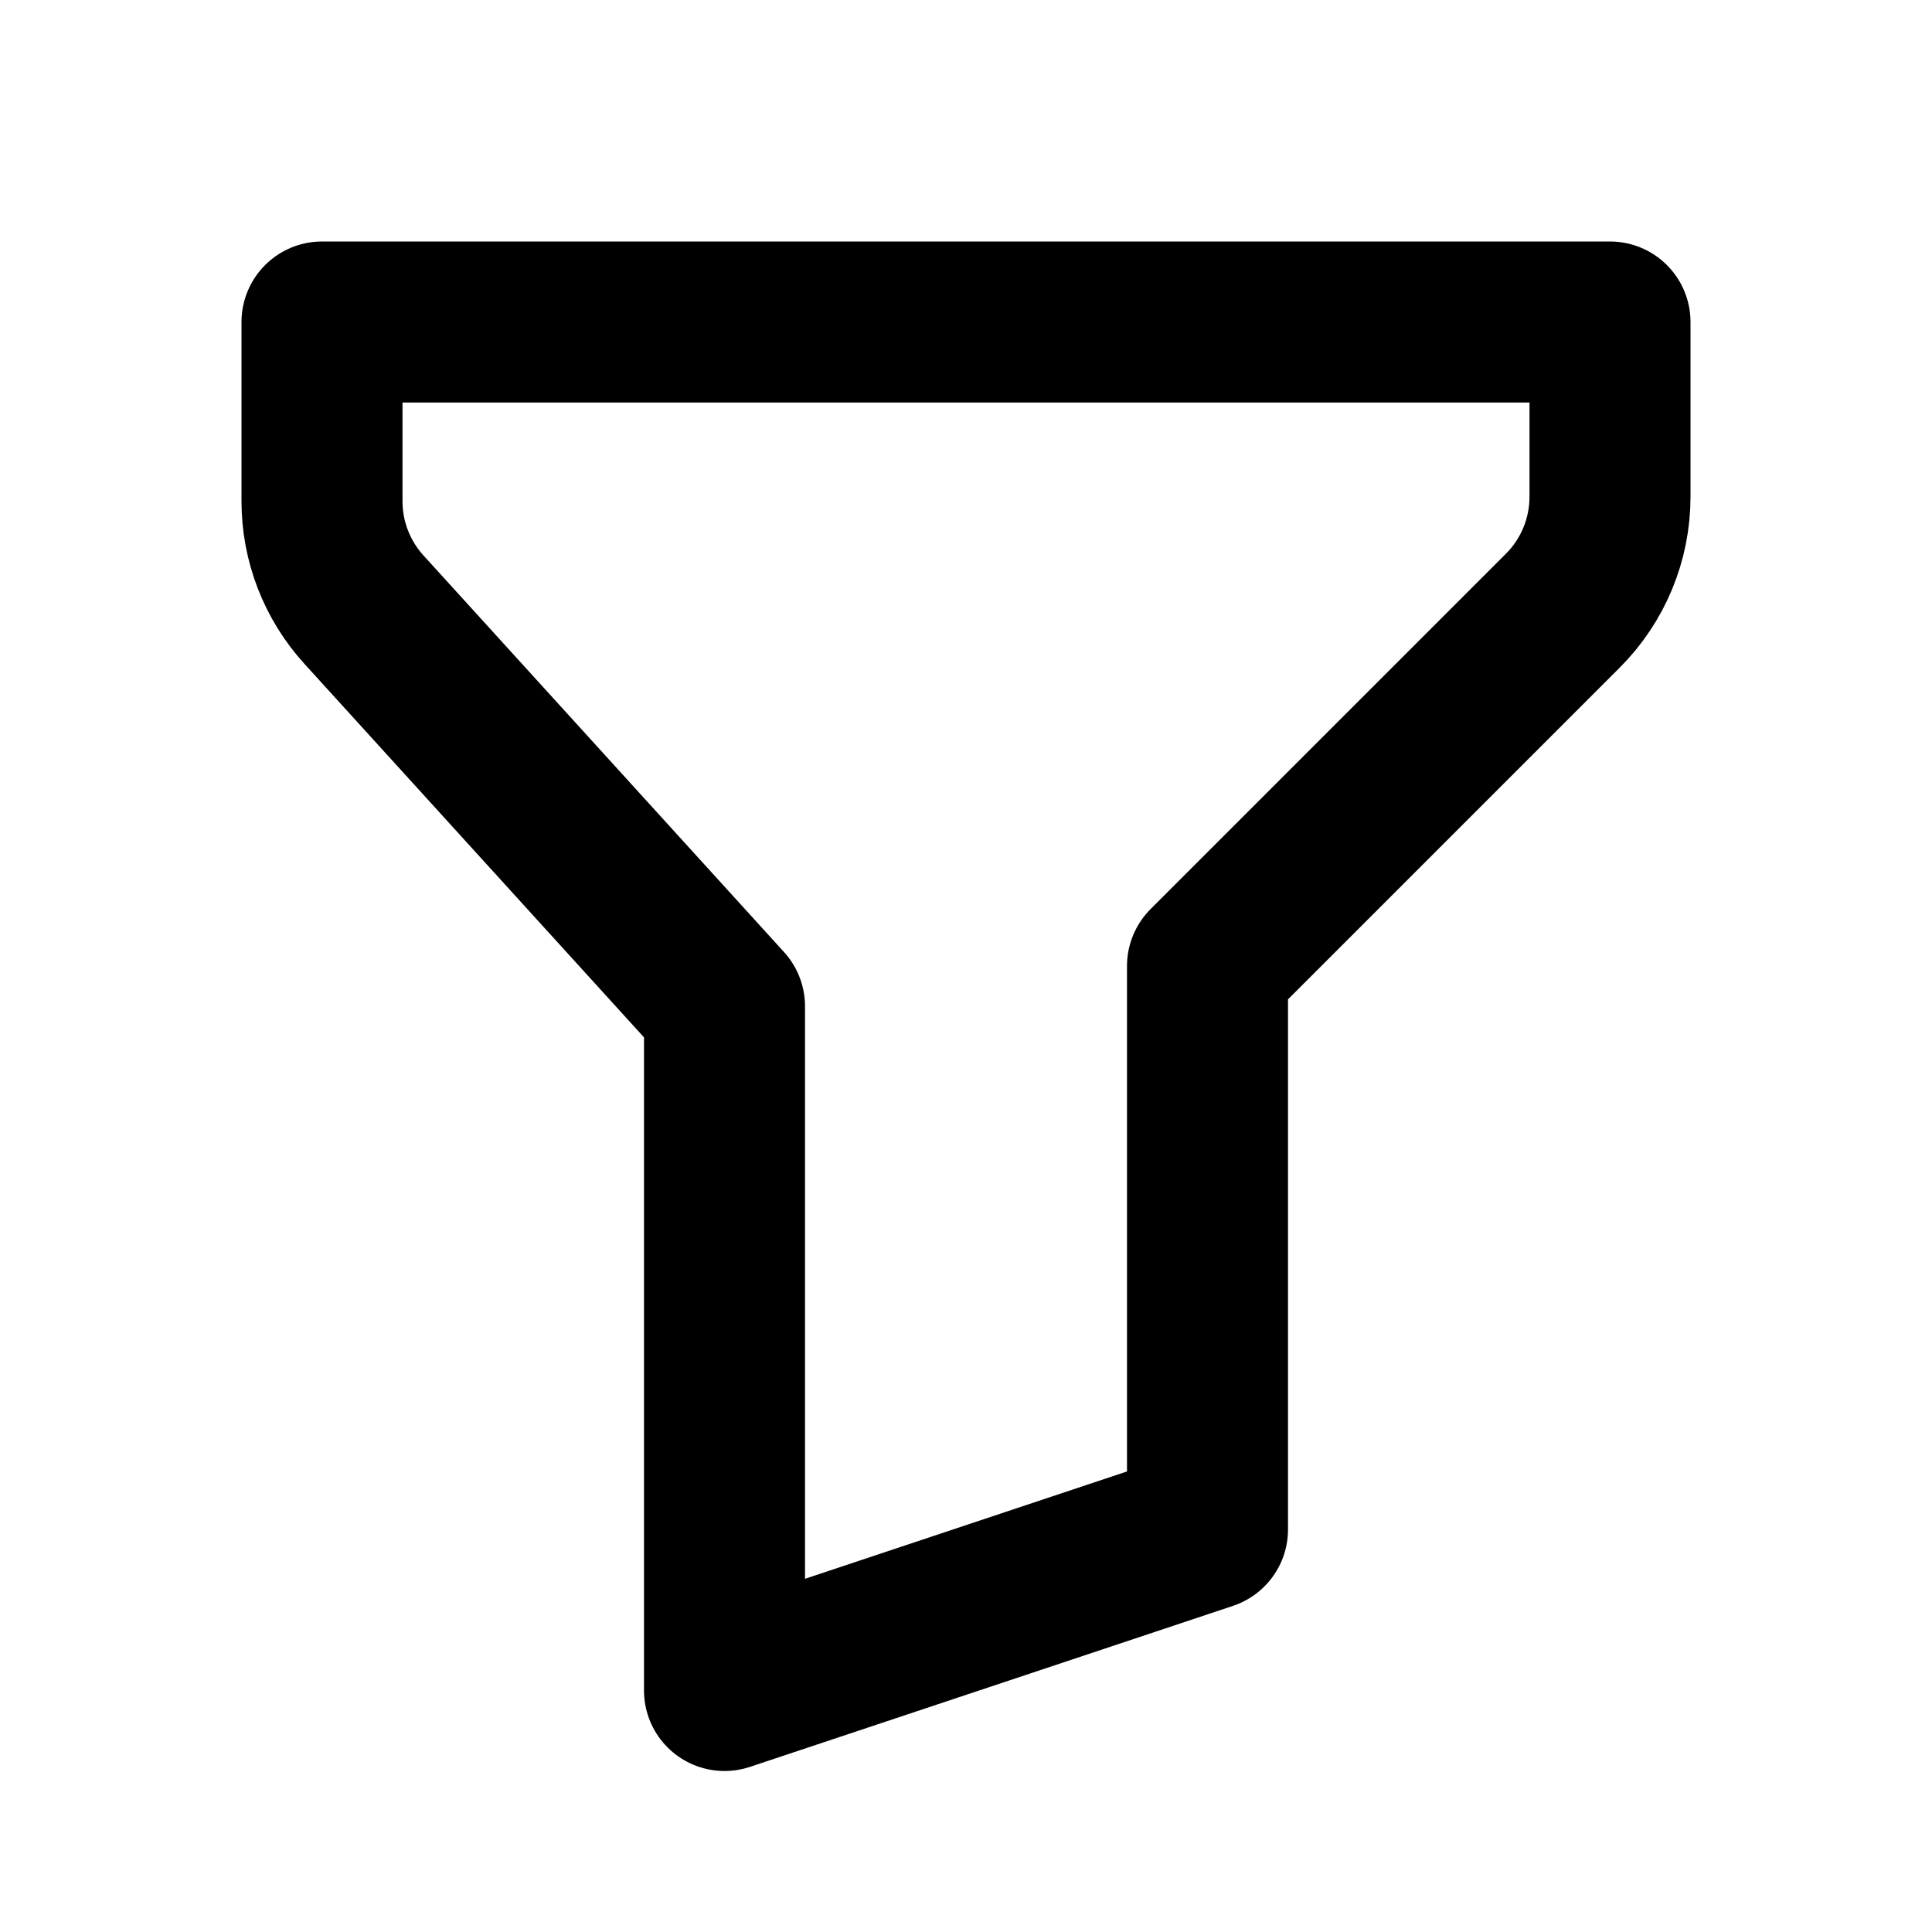
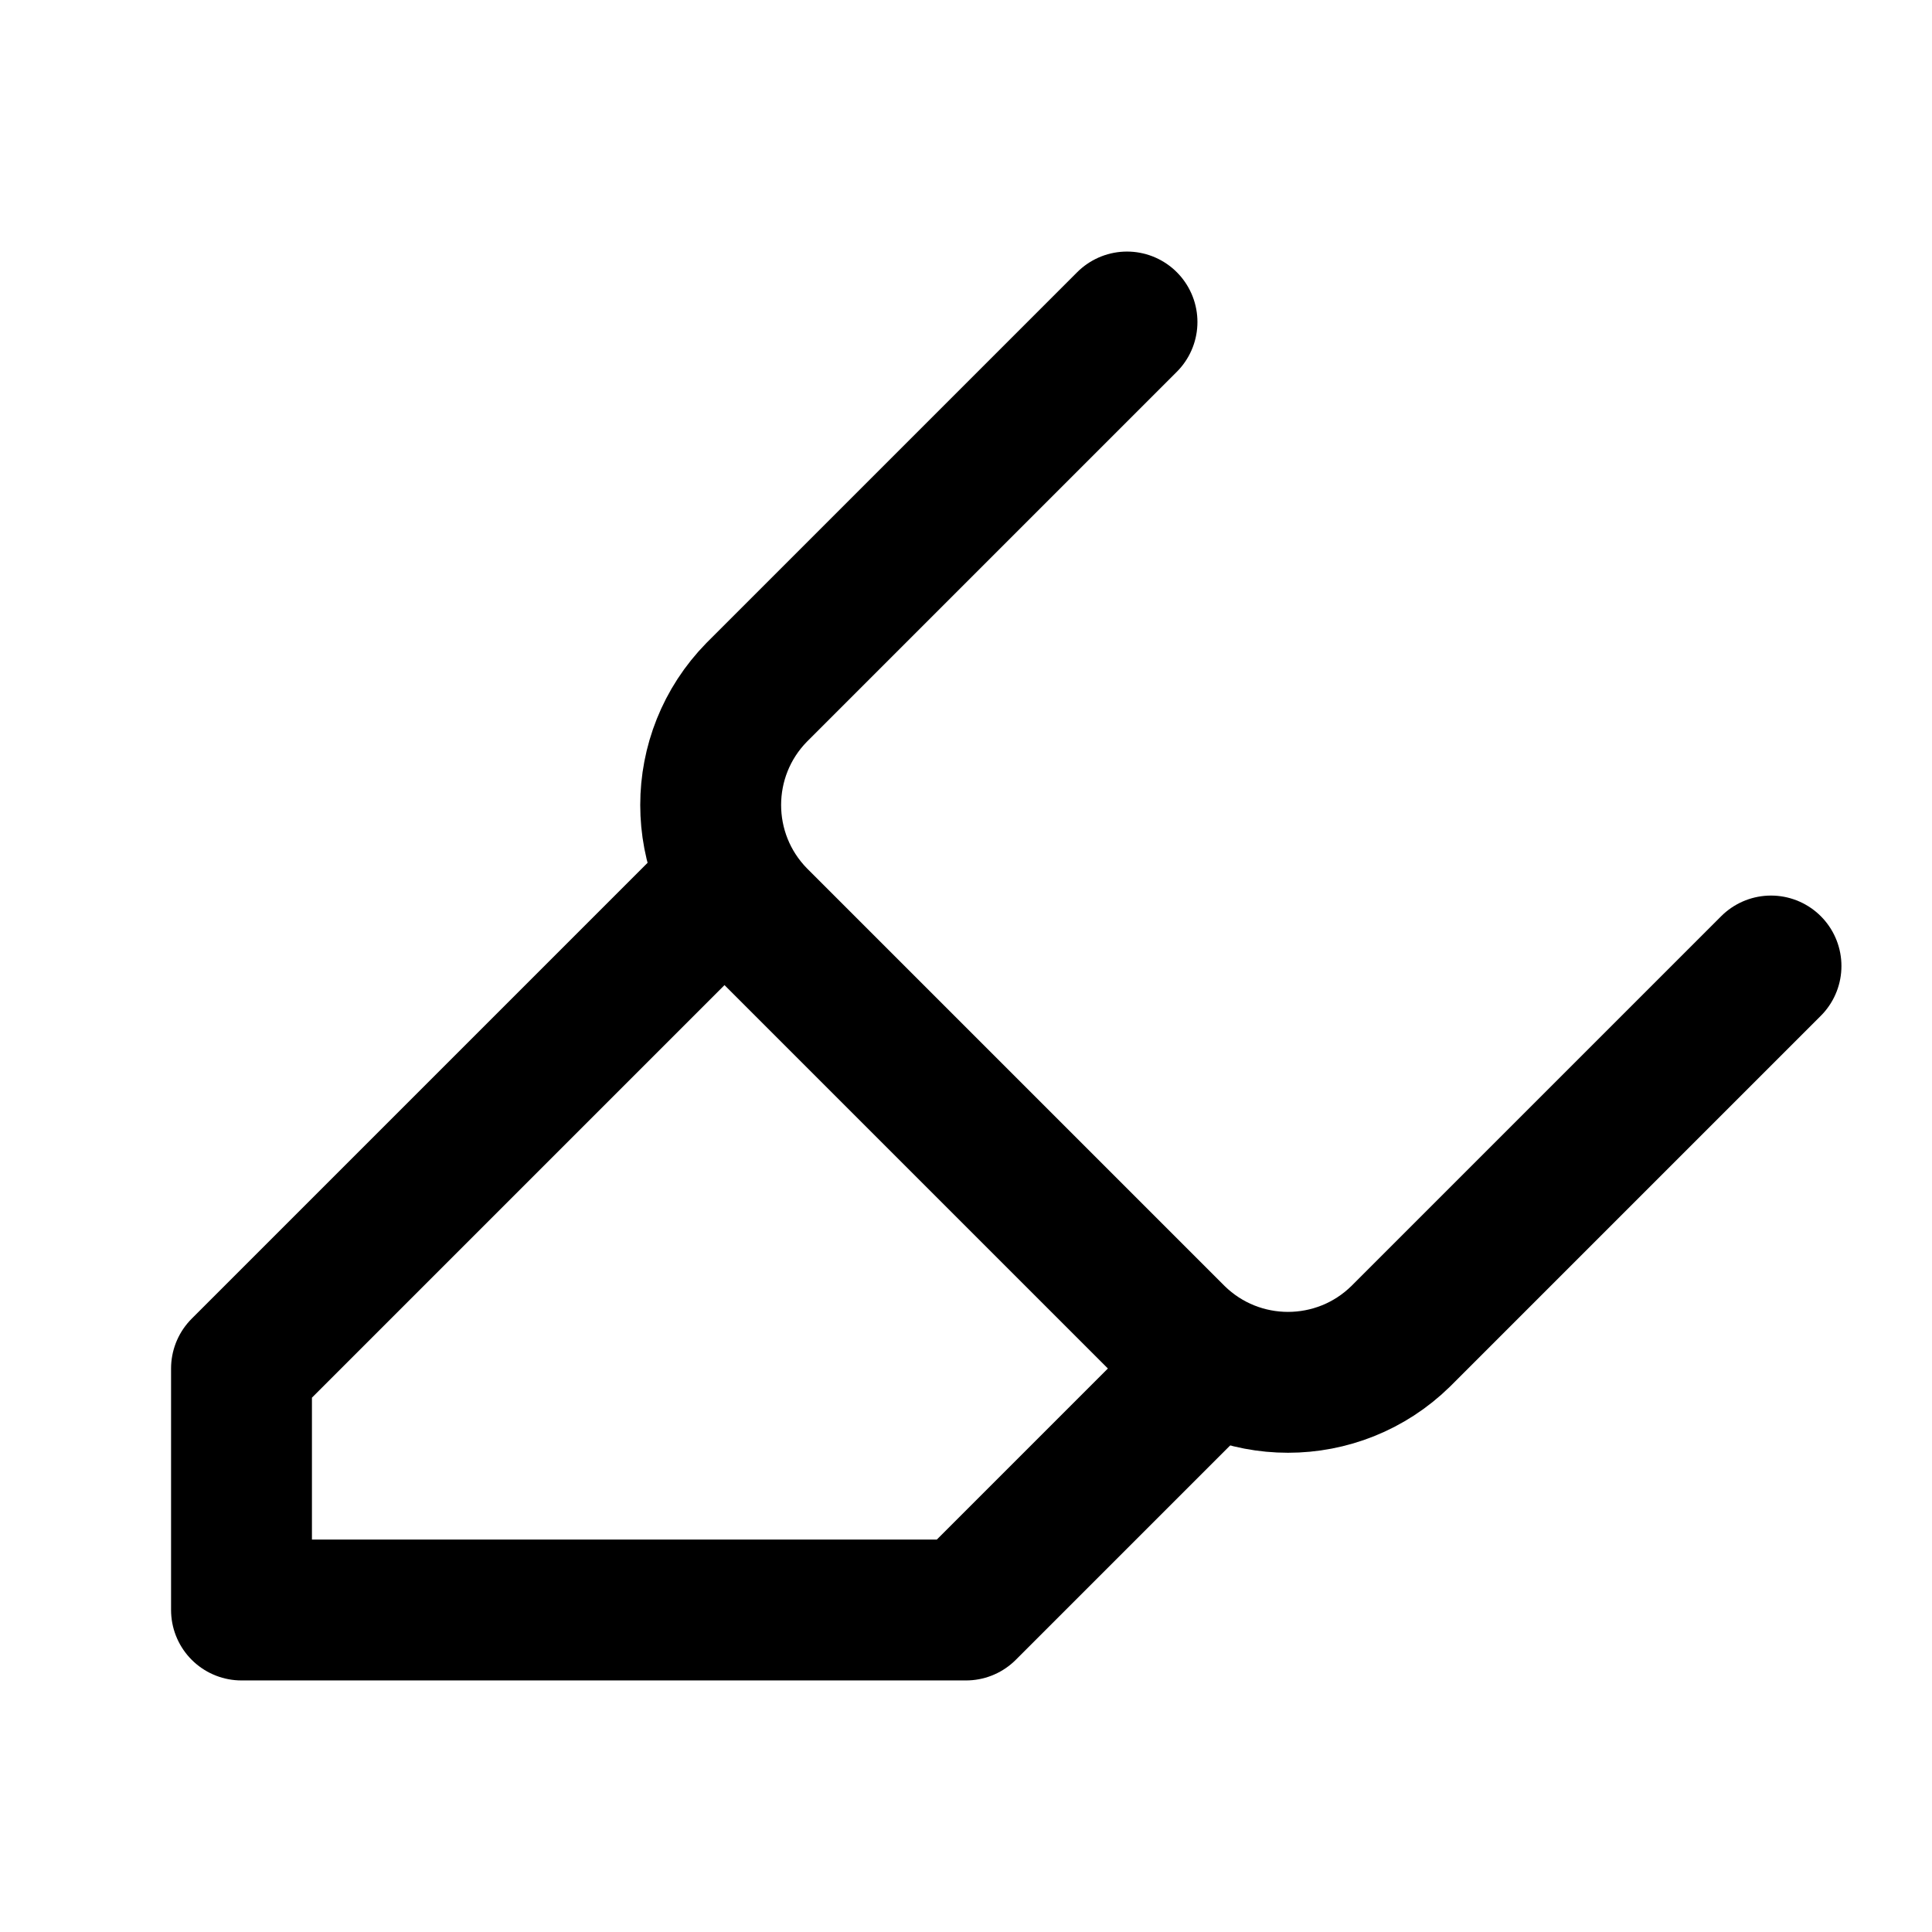
- <svg xmlns="http://www.w3.org/2000/svg" width="24" height="24" viewBox="0 0 24 24" fill="none" stroke="currentColor" stroke-width="2" stroke-linecap="round" stroke-linejoin="round" class="icon icon-tabler icons-tabler-outline icon-tabler-filter">
-   <path stroke="none" d="M0 0h24v24H0z" fill="none" />
-   <path d="M4 4h16v2.172a2 2 0 0 1 -.586 1.414l-4.414 4.414v7l-6 2v-8.5l-4.48 -4.928a2 2 0 0 1 -.52 -1.345v-2.227" />
+ <svg xmlns="http://www.w3.org/2000/svg" width="24" height="24" viewBox="0 0 24 24" fill="none" stroke="currentColor" stroke-width="1.75" stroke-linecap="round" stroke-linejoin="round" class="lucide lucide-highlighter-icon lucide-highlighter">
+   <path d="m9 11-6 6v3h9l3-3" />
+   <path d="m22 12-4.6 4.6a2 2 0 0 1-2.8 0l-5.2-5.2a2 2 0 0 1 0-2.8L14 4" />
</svg>
